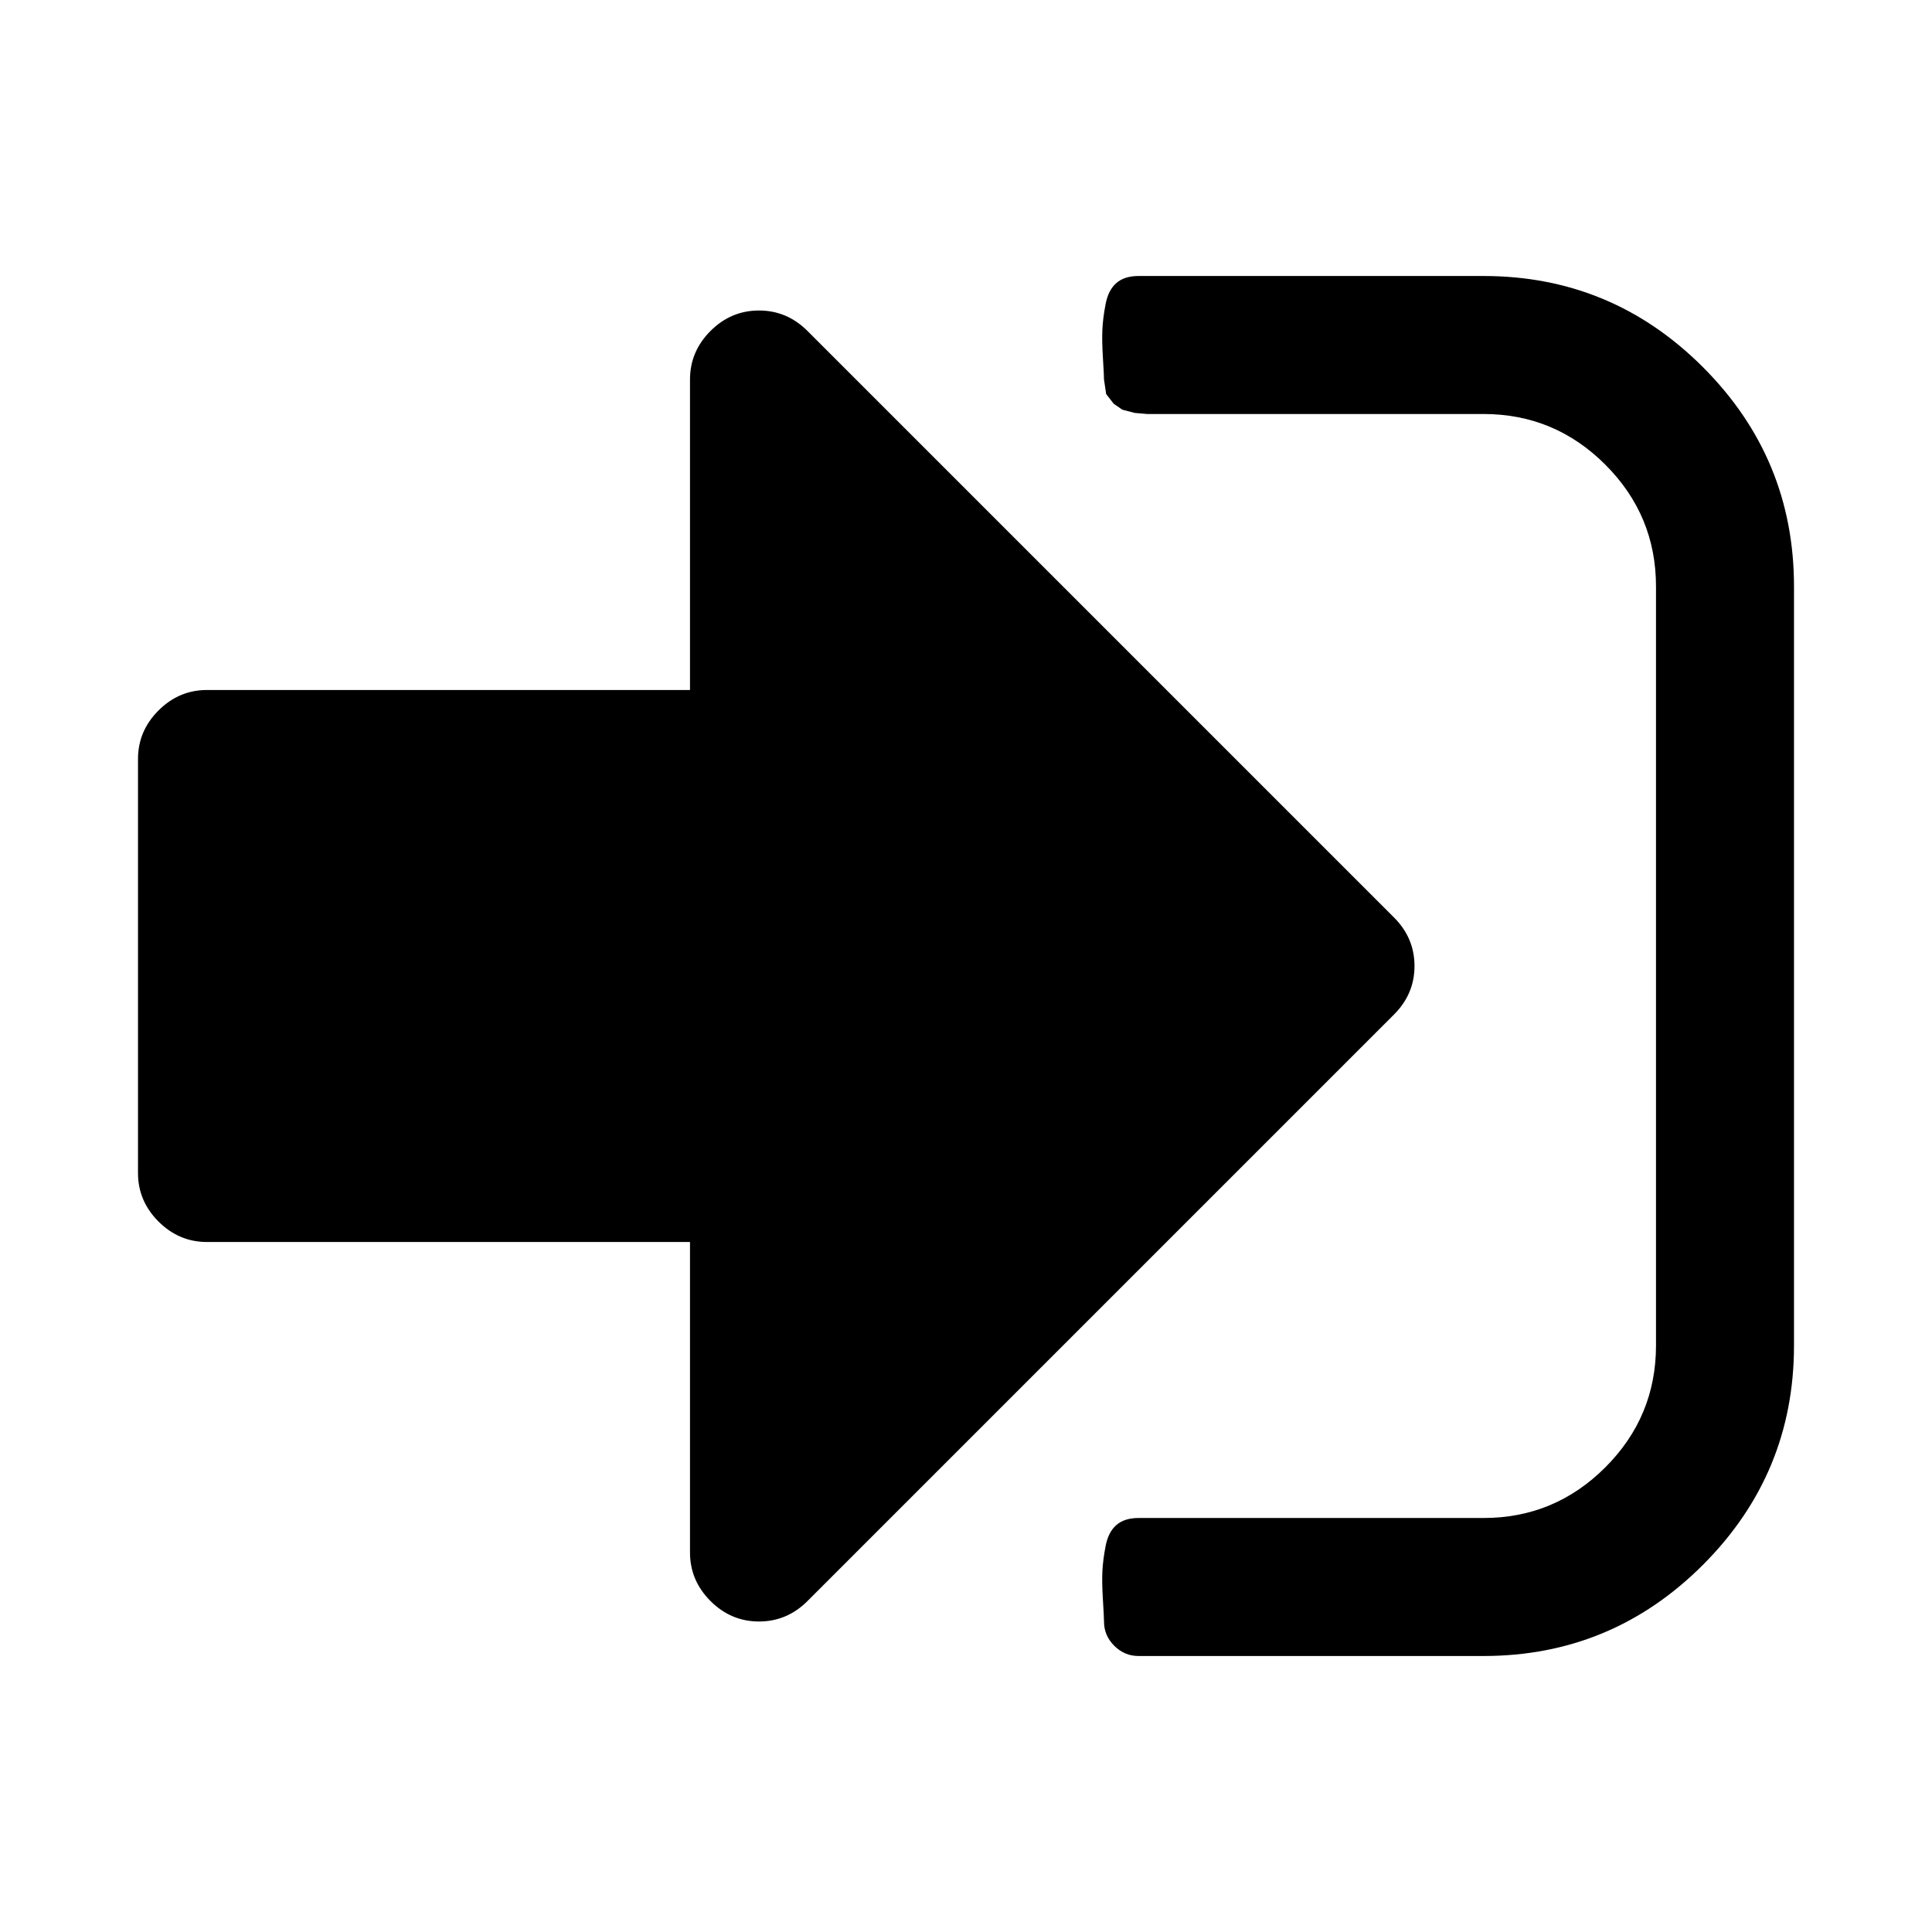
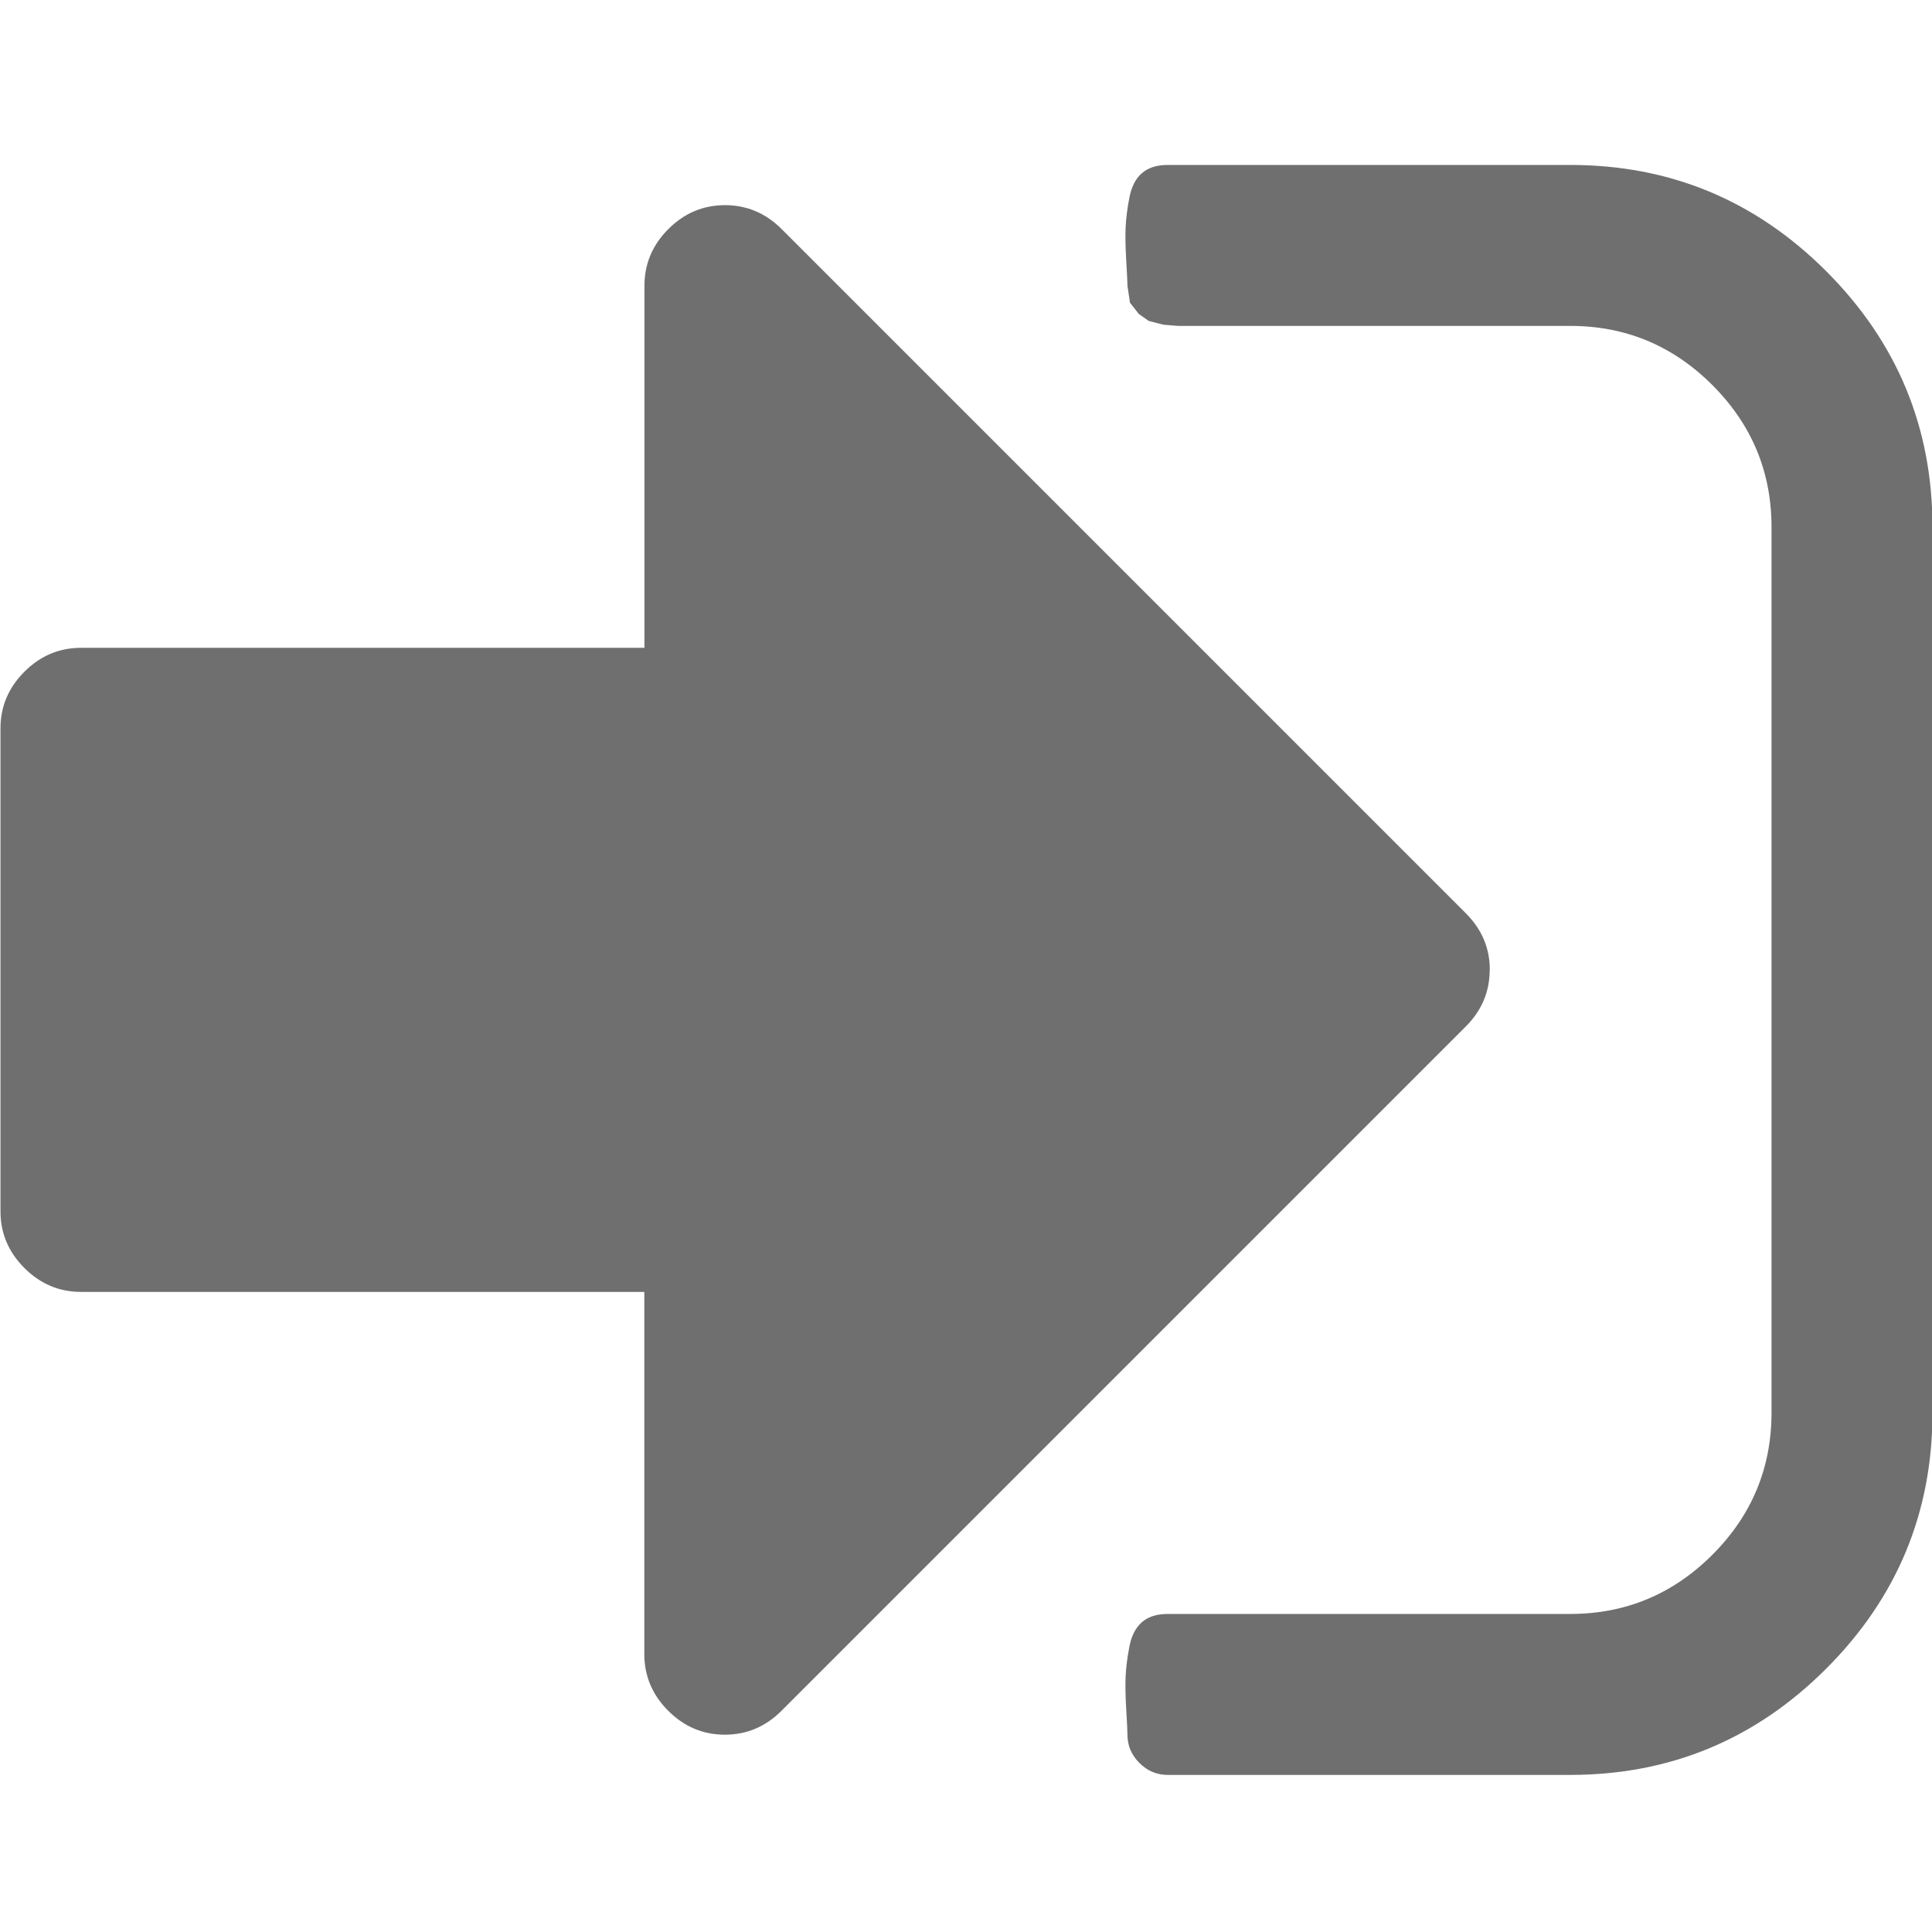
- <svg xmlns="http://www.w3.org/2000/svg" width="1792" height="1792" viewBox="0 0 1792 1792">
-   <path d="M1312 896q0 26-19 45l-544 544q-19 19-45 19t-45-19-19-45v-288h-448q-26 0-45-19t-19-45v-384q0-26 19-45t45-19h448v-288q0-26 19-45t45-19 45 19l544 544q19 19 19 45zm352-352v704q0 119-84.5 203.5t-203.5 84.5h-320q-13 0-22.5-9.5t-9.5-22.5q0-4-1-20t-.5-26.5 3-23.5 10-19.5 20.5-6.5h320q66 0 113-47t47-113v-704q0-66-47-113t-113-47h-312l-11.5-1-11.5-3-8-5.5-7-9-2-13.5q0-4-1-20t-.5-26.5 3-23.5 10-19.5 20.5-6.5h320q119 0 203.5 84.5t84.5 203.5z" />
+ <svg xmlns="http://www.w3.org/2000/svg" width="16" height="16" viewBox="0 0 16 16" version="1.1" id="svg5070">
+   <defs id="defs5074" />
+   <path d="m 12.337,8.032 q 0,0.271 -0.198,0.469 l -5.667,5.667 q -0.198,0.198 -0.469,0.198 -0.271,0 -0.469,-0.198 -0.198,-0.198 -0.198,-0.469 v -3 H 0.671 q -0.271,0 -0.469,-0.198 Q 0.004,10.303 0.004,10.032 V 6.032 q 0,-0.271 0.198,-0.469 0.198,-0.198 0.469,-0.198 H 5.337 V 2.366 q 0,-0.271 0.198,-0.469 0.198,-0.198 0.469,-0.198 0.271,0 0.469,0.198 l 5.667,5.667 q 0.198,0.198 0.198,0.469 z M 16.004,4.366 v 7.333 q 0,1.24 -0.88,2.12 -0.88,0.88 -2.12,0.88 H 9.67 q -0.135,0 -0.234,-0.099 -0.099,-0.099 -0.099,-0.234 0,-0.042 -0.01,-0.208 -0.01,-0.167 -0.005,-0.276 0.005,-0.109 0.031,-0.245 0.026,-0.135 0.104,-0.203 0.078,-0.068 0.214,-0.068 h 3.333 q 0.687,0 1.177,-0.49 0.49,-0.49 0.49,-1.177 V 4.366 q 0,-0.687 -0.49,-1.177 Q 13.691,2.699 13.004,2.699 H 9.754 L 9.634,2.689 9.514,2.658 9.431,2.6 9.358,2.507 9.337,2.366 q 0,-0.042 -0.01,-0.208 Q 9.317,1.991 9.322,1.882 9.327,1.772 9.353,1.637 9.379,1.501 9.457,1.434 9.535,1.366 9.671,1.366 h 3.333 q 1.24,0 2.12,0.88 0.88,0.88 0.88,2.12 z" id="path5068" style="stroke-width:0.01;fill:#6f6f6f;fill-opacity:1" />
</svg>
